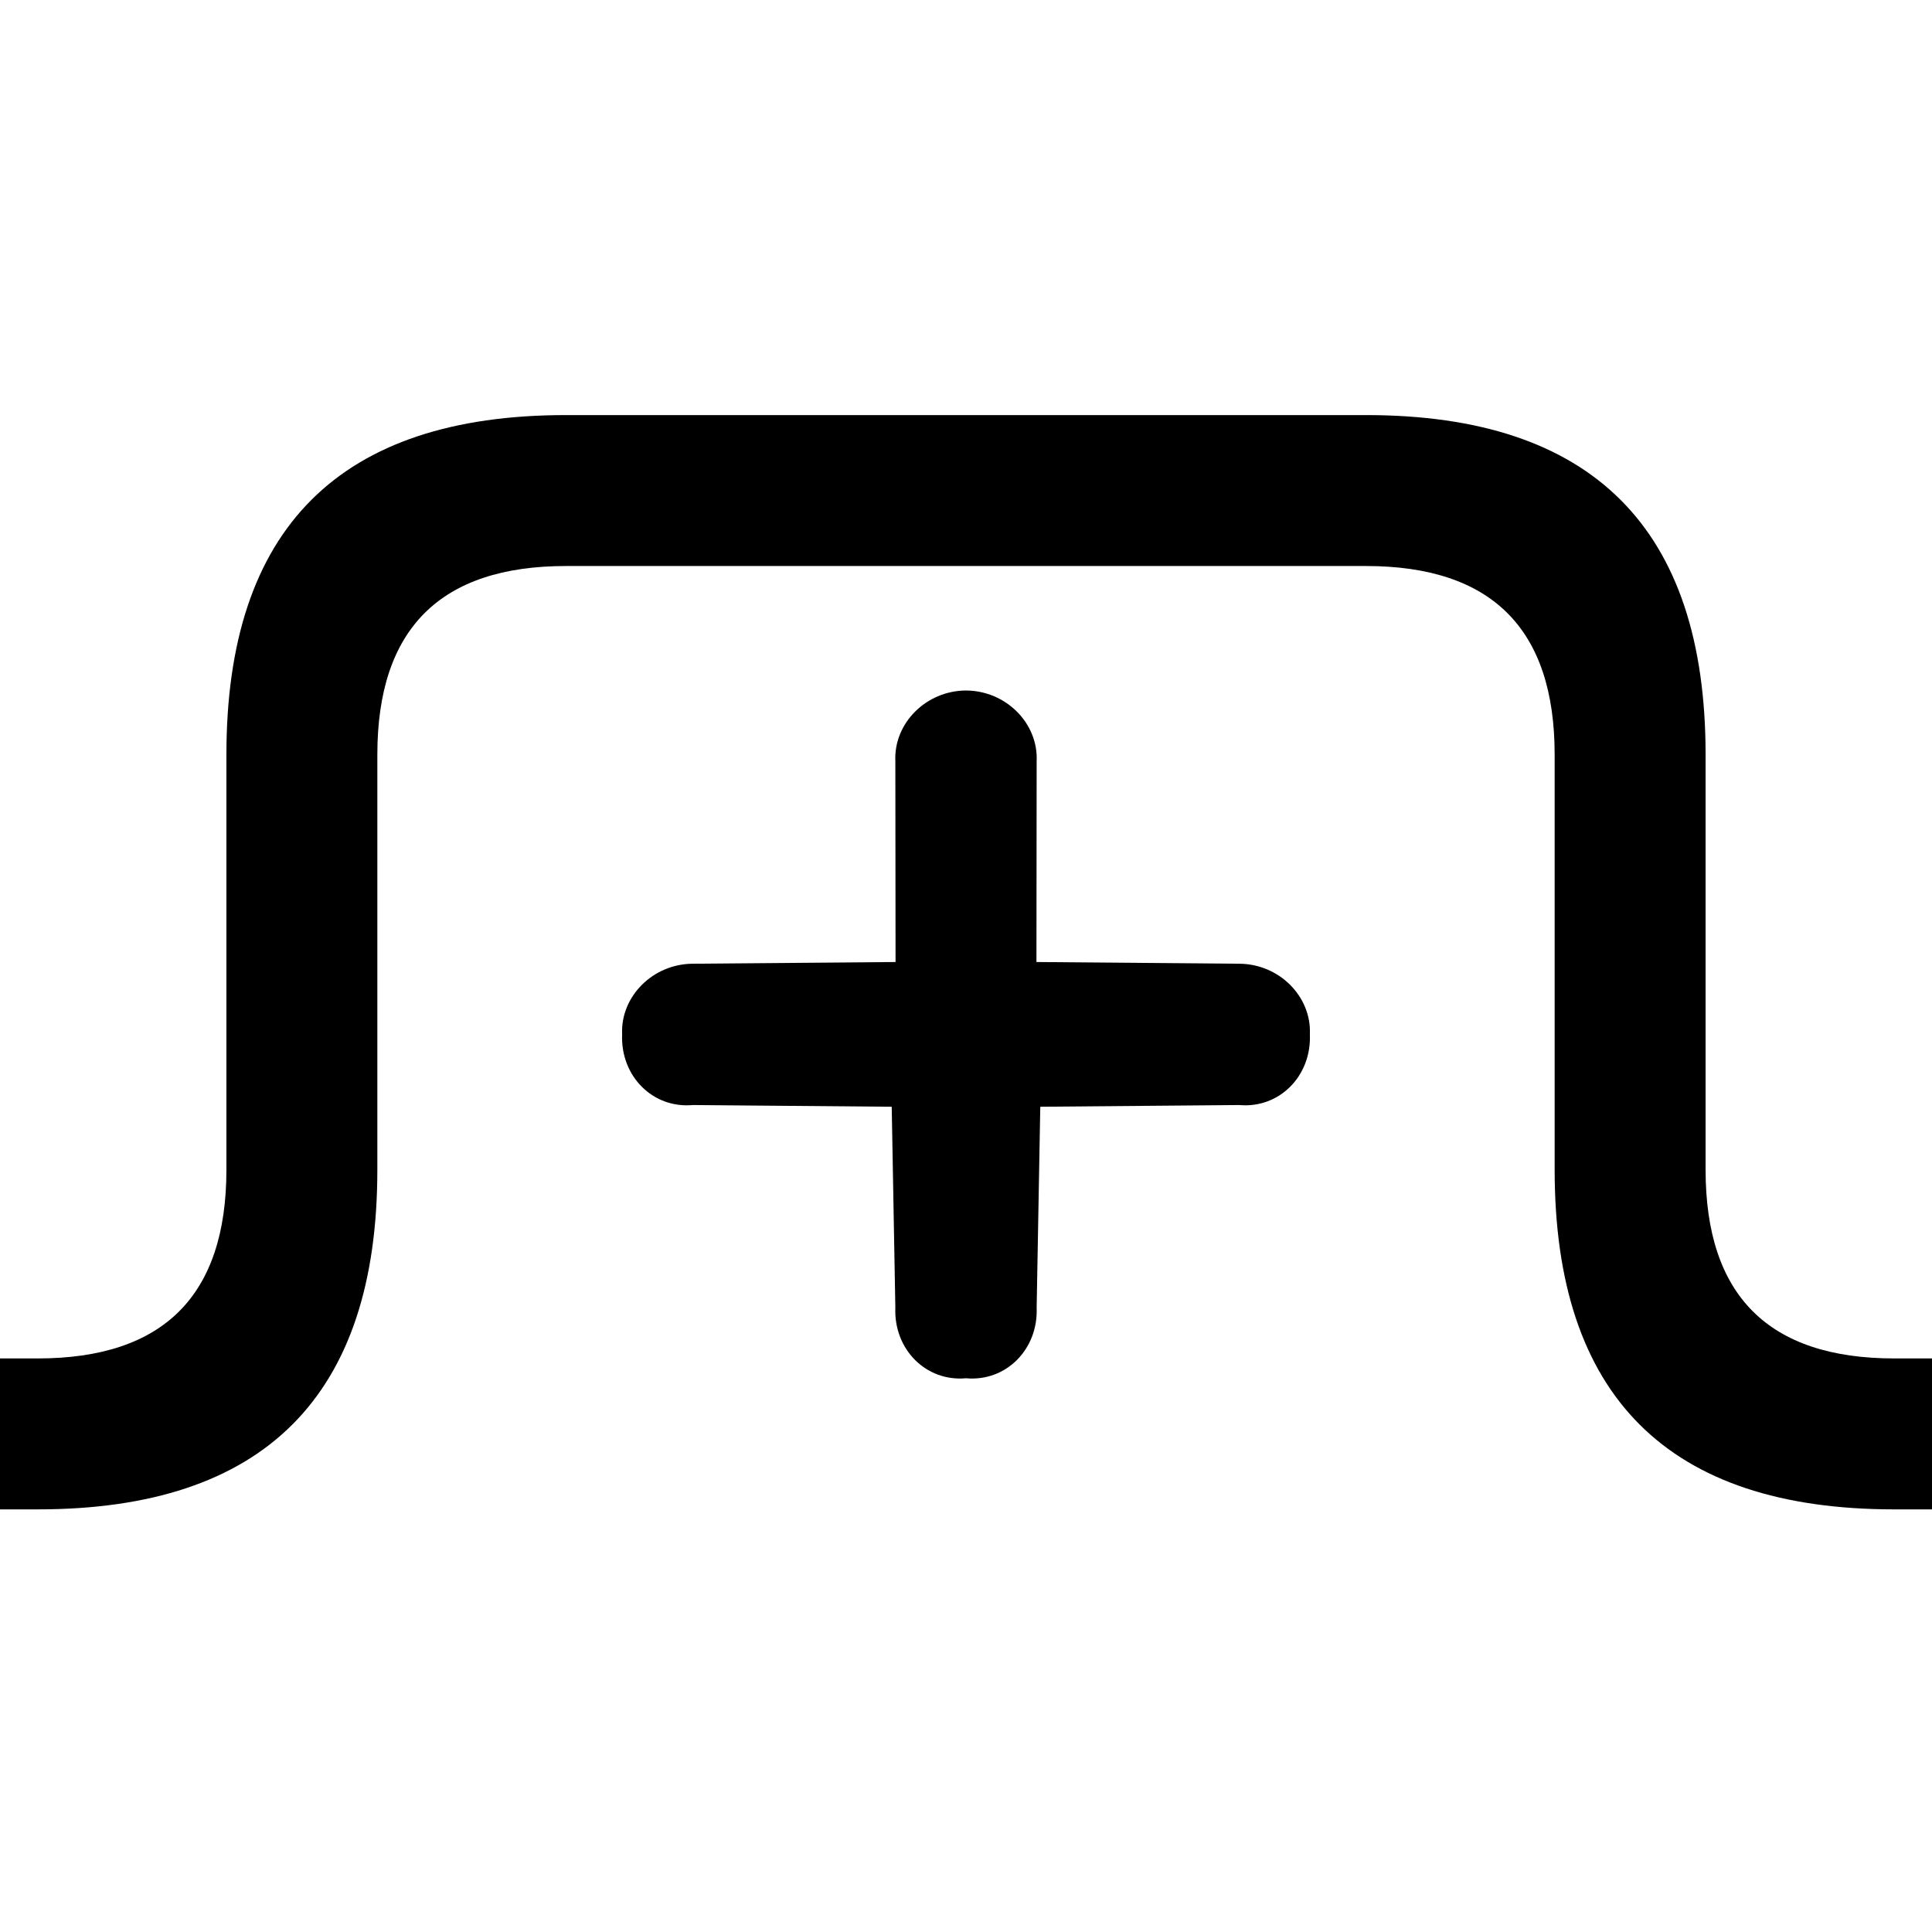
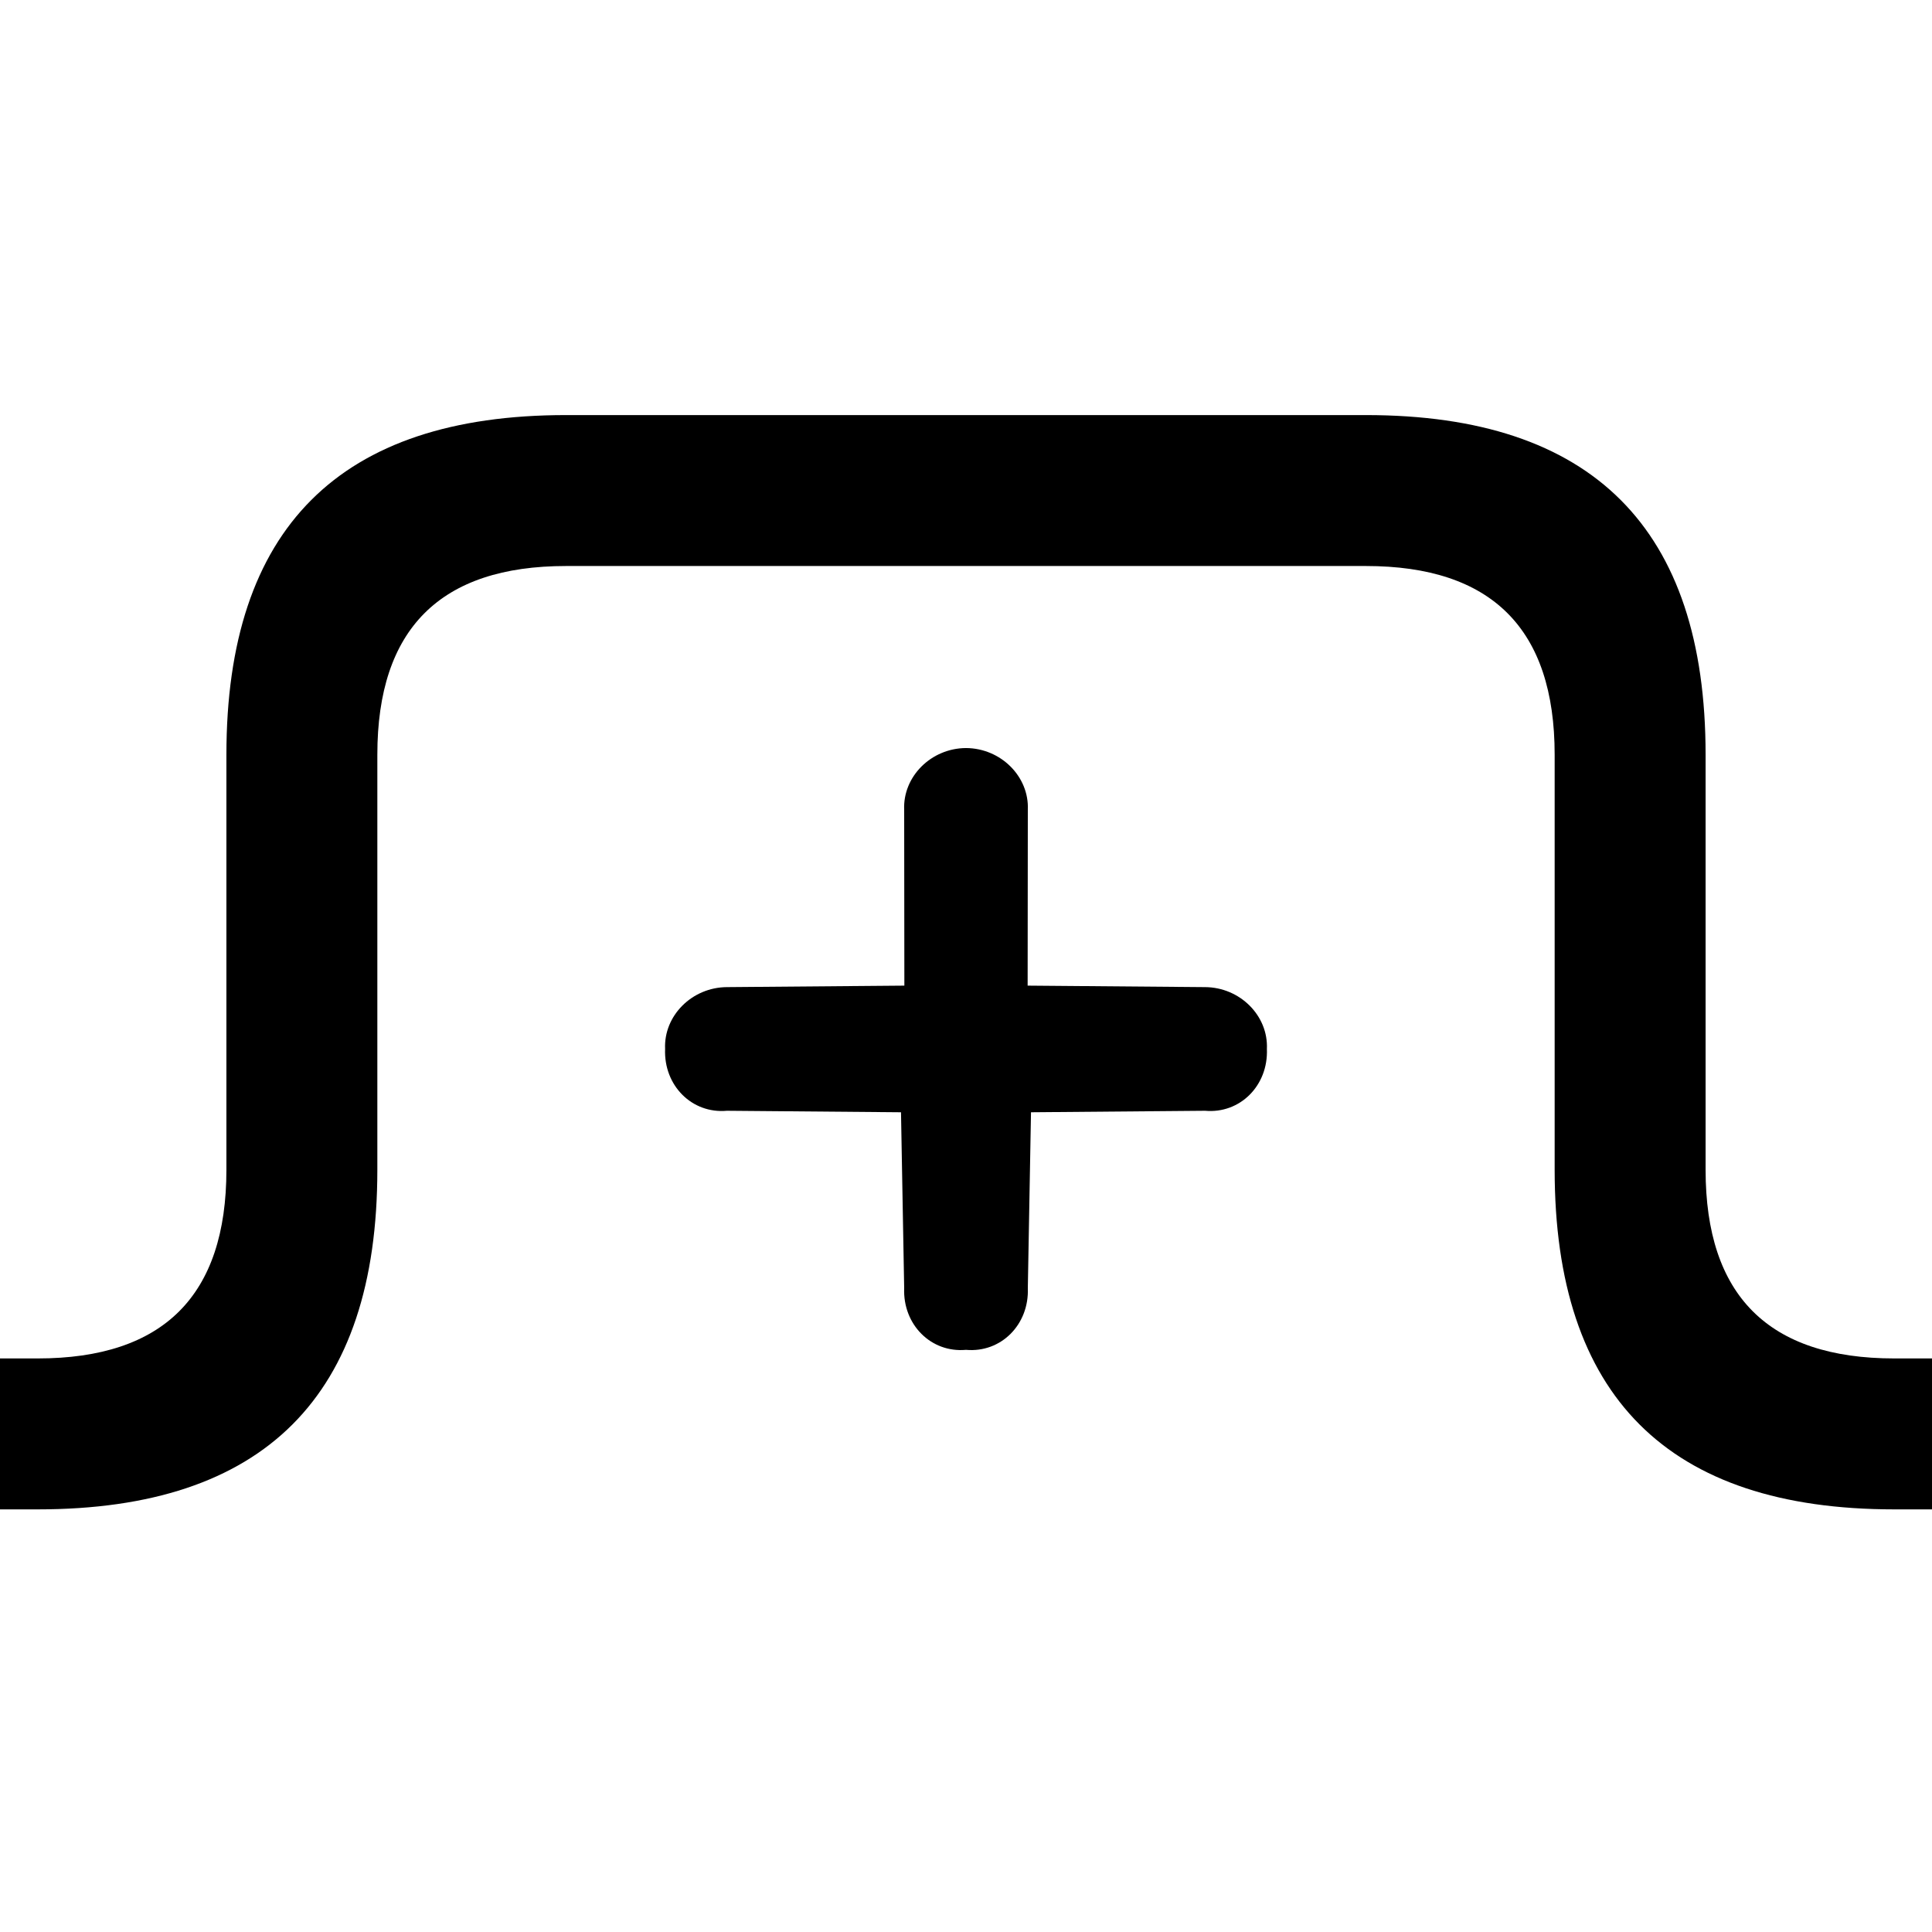
<svg xmlns="http://www.w3.org/2000/svg" width="512" height="512" viewBox="0 0 512 512">
  <path d=" M0 360 H10 Q60 360 60 310 V200 Q60 110 150 110 H362 Q452 110 452 200 V310 Q452 360 502 360 H512 V400 H502 Q412 400 412 310 V200 Q412 150 362 150 H150 Q100 150 100 200 V310 Q100 400 10 400 H0 z " />
-   <path d=" M175 175C184.4 165.7 199.6 165.7 208.1 175L255.1 222.1L303 175C312.4 165.7 327.6 165.7 336.1 175C346.3 184.4 346.3 199.6 336.1 208.1L289.9 255.1L336.1 303C346.3 312.4 346.3 327.6 336.1 336.1C327.6 346.3 312.4 346.3 303 336.1L255.1 289.9L208.1 336.1C199.6 346.3 184.4 346.3 175 336.1C165.7 327.6 165.7 312.4 175 303L222.1 255.1L175 208.1C165.7 199.6 165.7 184.4 175 175V175z " transform="translate(256, -15) scale(0.8, 0.8) rotate(45)" />
+   <path d=" M175 175C184.4 165.7 199.6 165.7 208.1 175L255.1 222.1L303 175C312.4 165.7 327.6 165.7 336.1 175C346.3 184.4 346.3 199.6 336.1 208.1L289.9 255.1L336.1 303C346.3 312.4 346.3 327.6 336.1 336.1C327.6 346.3 312.4 346.3 303 336.1L255.1 289.9L208.1 336.1C199.6 346.3 184.4 346.3 175 336.1C165.7 327.6 165.7 312.4 175 303L222.1 255.1L175 208.1C165.7 199.6 165.7 184.4 175 175V175z " transform="translate(256, 25) scale(0.7, 0.7) rotate(45)" />
</svg>
